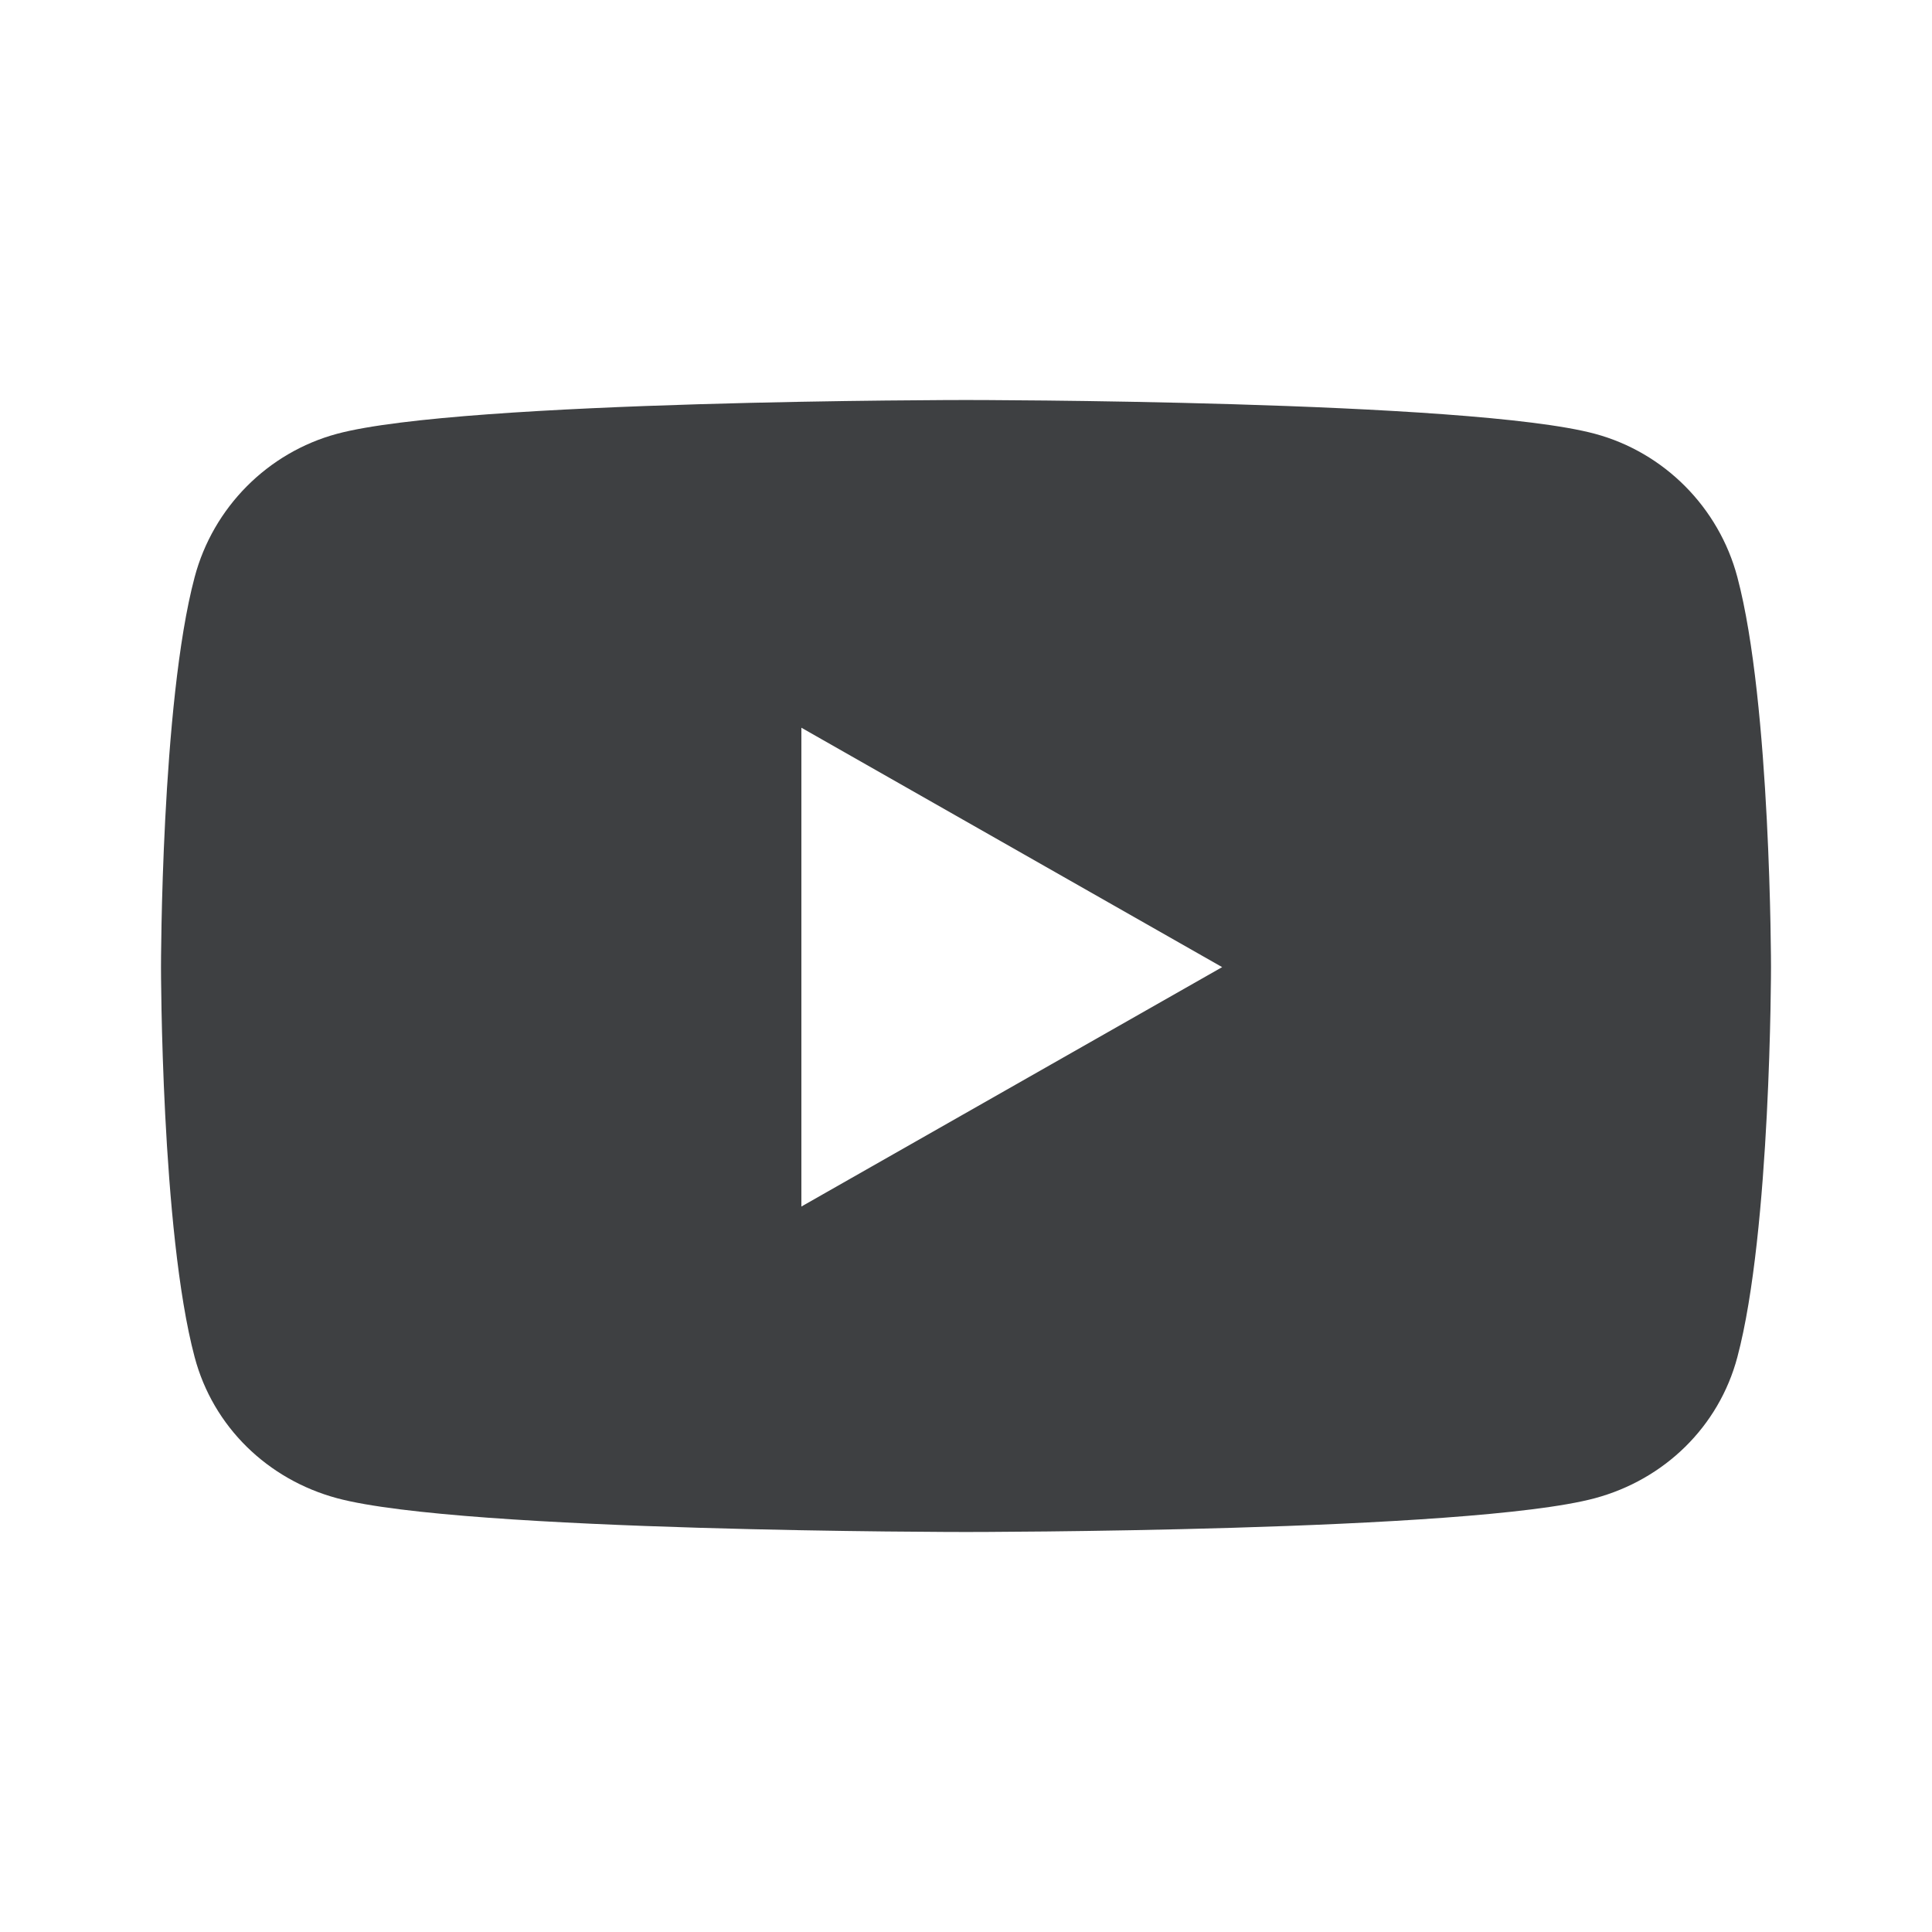
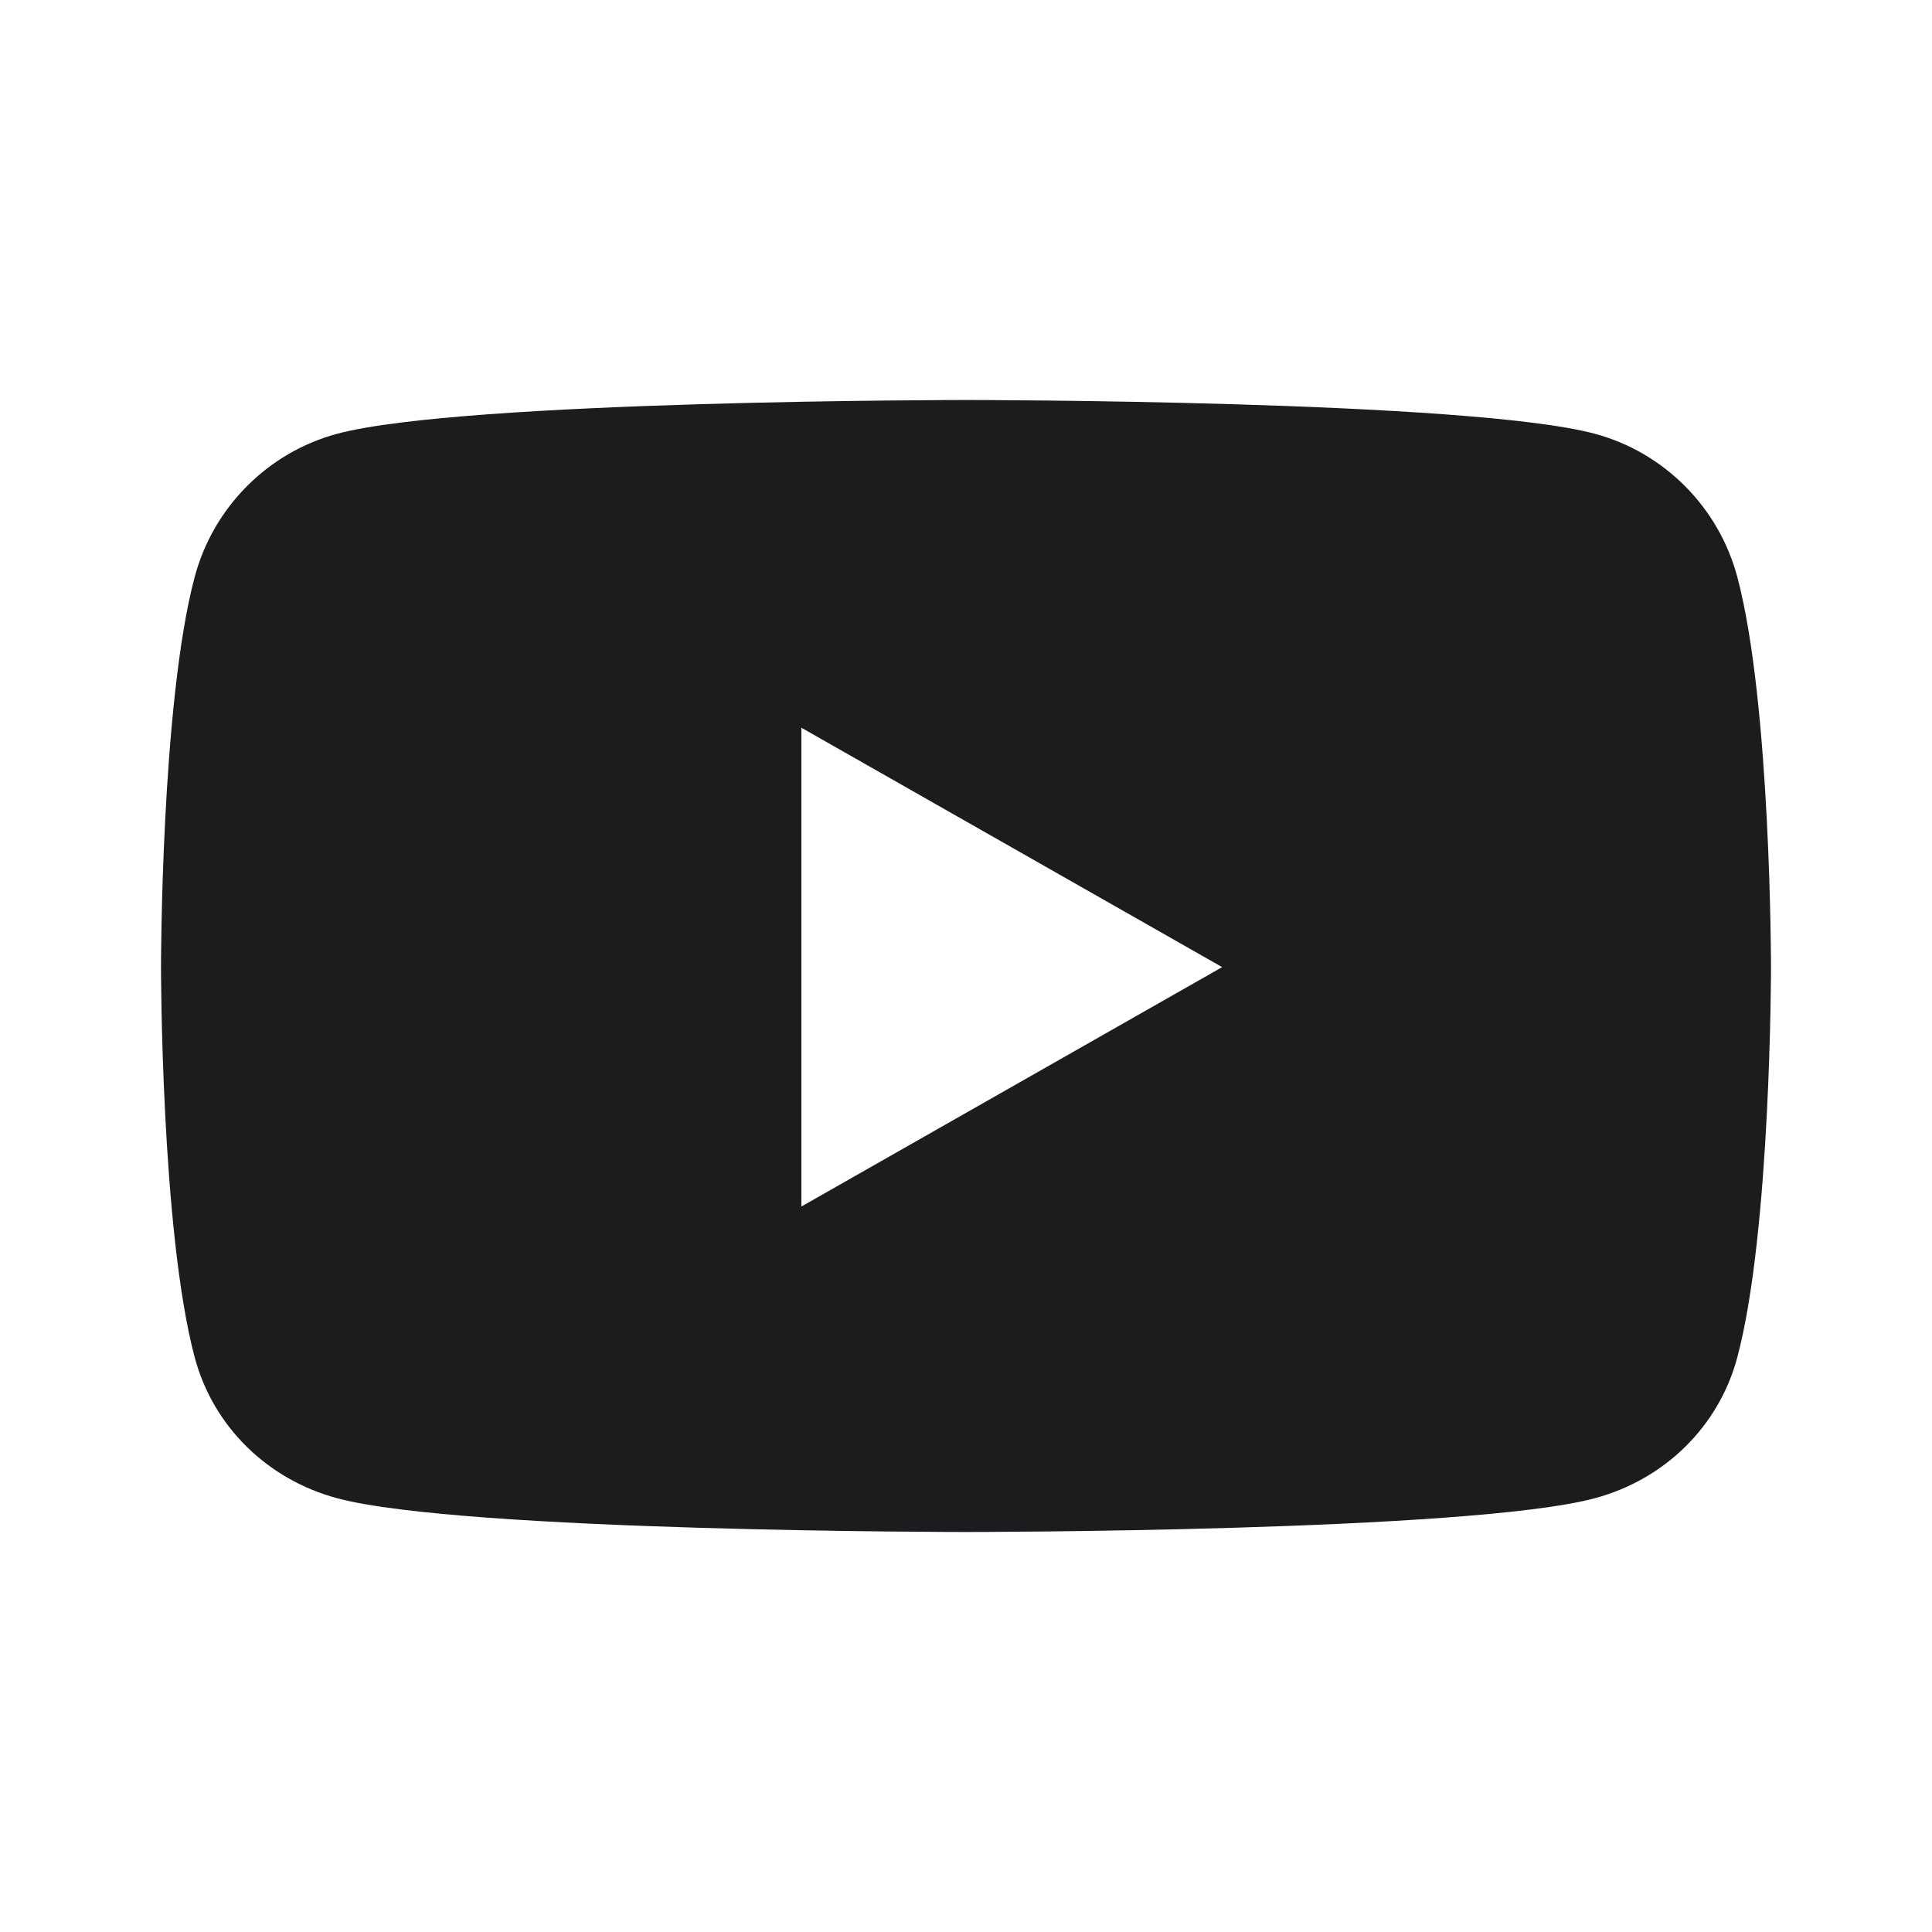
<svg xmlns="http://www.w3.org/2000/svg" width="24" height="24" viewBox="0 0 24 24">
-   <path fill="#3E4042" fill-rule="evenodd" d="M21.582,7.169 C21.352,6.303 20.674,5.621 19.814,5.389 C18.254,4.969 12,4.969 12,4.969 C12,4.969 5.746,4.969 4.186,5.389 C3.326,5.621 2.648,6.303 2.418,7.169 C2,8.739 2,12.014 2,12.014 C2,12.014 2,15.29 2.418,16.859 C2.648,17.725 3.326,18.379 4.186,18.611 C5.746,19.031 12,19.031 12,19.031 C12,19.031 18.254,19.031 19.814,18.611 C20.674,18.379 21.352,17.725 21.582,16.859 C22,15.29 22,12.014 22,12.014 C22,12.014 22,8.739 21.582,7.169 L21.582,7.169 Z M9.955,14.988 L9.955,9.04 L15.182,12.014 L9.955,14.988 L9.955,14.988 Z" />
+   <path fill="#1B1C1D" fill-rule="evenodd" d="M21.582,7.169 C21.352,6.303 20.674,5.621 19.814,5.389 C18.254,4.969 12,4.969 12,4.969 C12,4.969 5.746,4.969 4.186,5.389 C3.326,5.621 2.648,6.303 2.418,7.169 C2,8.739 2,12.014 2,12.014 C2,12.014 2,15.29 2.418,16.859 C2.648,17.725 3.326,18.379 4.186,18.611 C5.746,19.031 12,19.031 12,19.031 C12,19.031 18.254,19.031 19.814,18.611 C20.674,18.379 21.352,17.725 21.582,16.859 C22,15.29 22,12.014 22,12.014 C22,12.014 22,8.739 21.582,7.169 L21.582,7.169 Z M9.955,14.988 L9.955,9.04 L15.182,12.014 L9.955,14.988 L9.955,14.988 Z" />
</svg>
